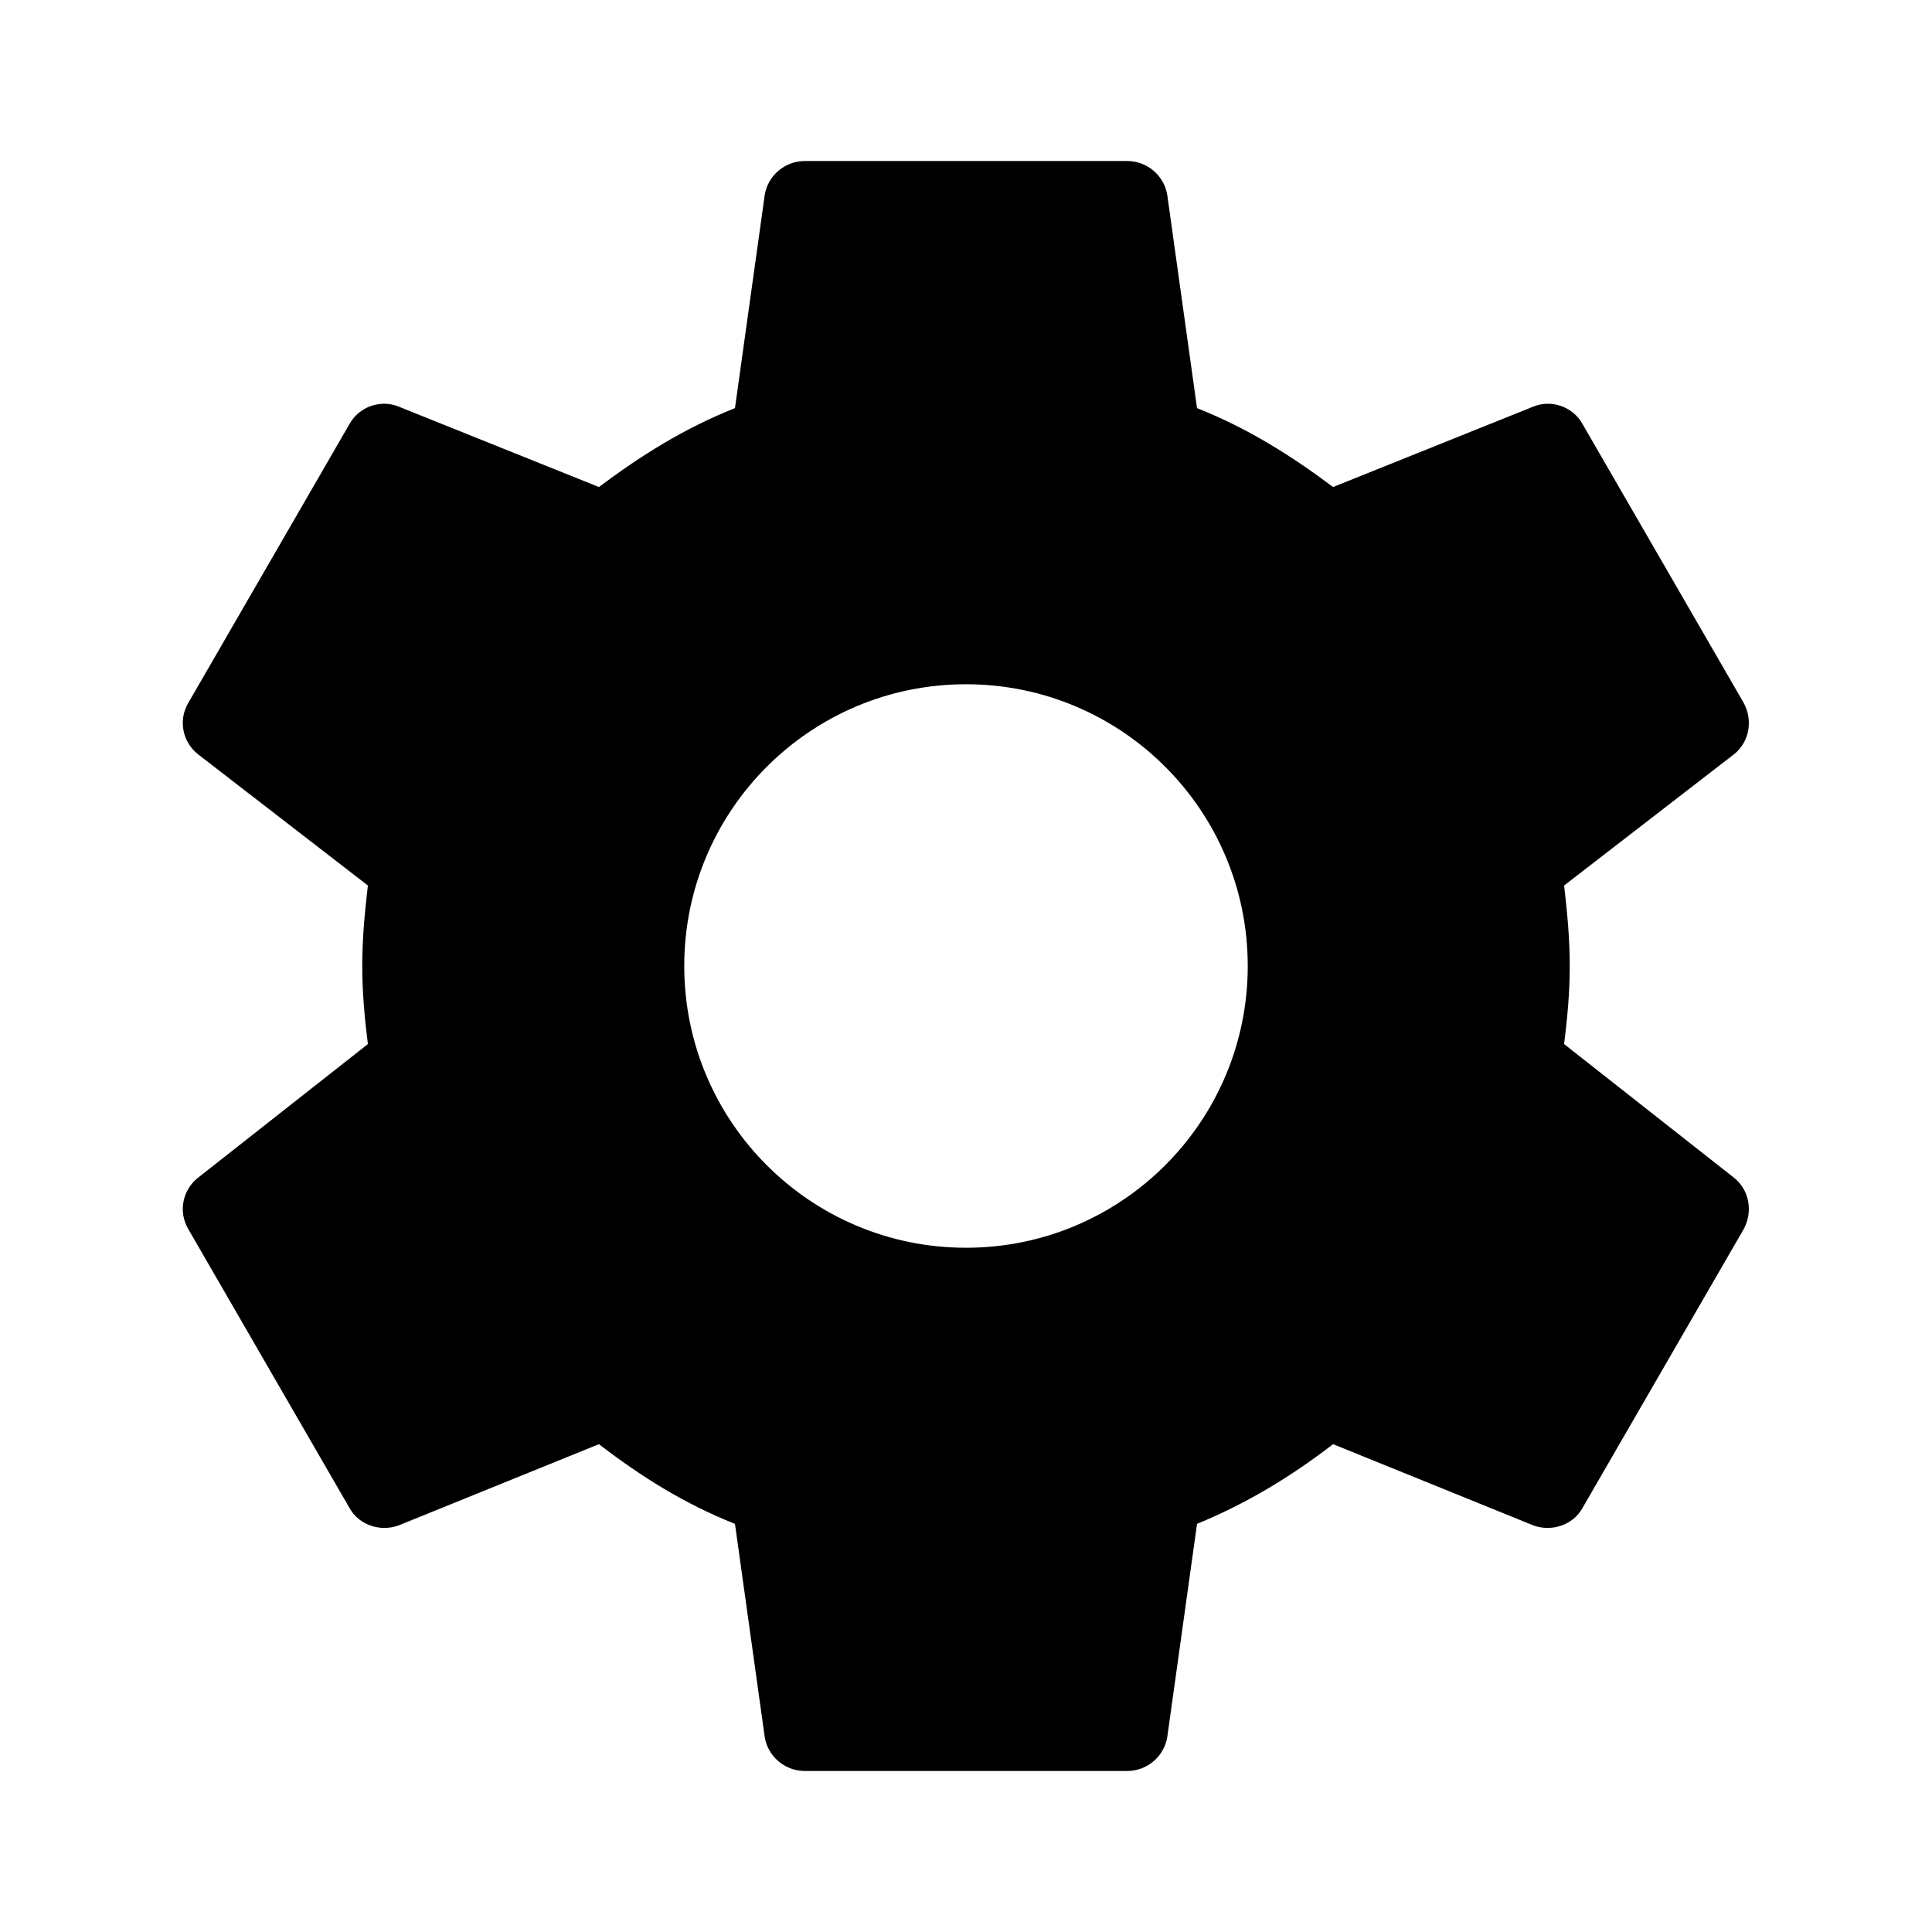
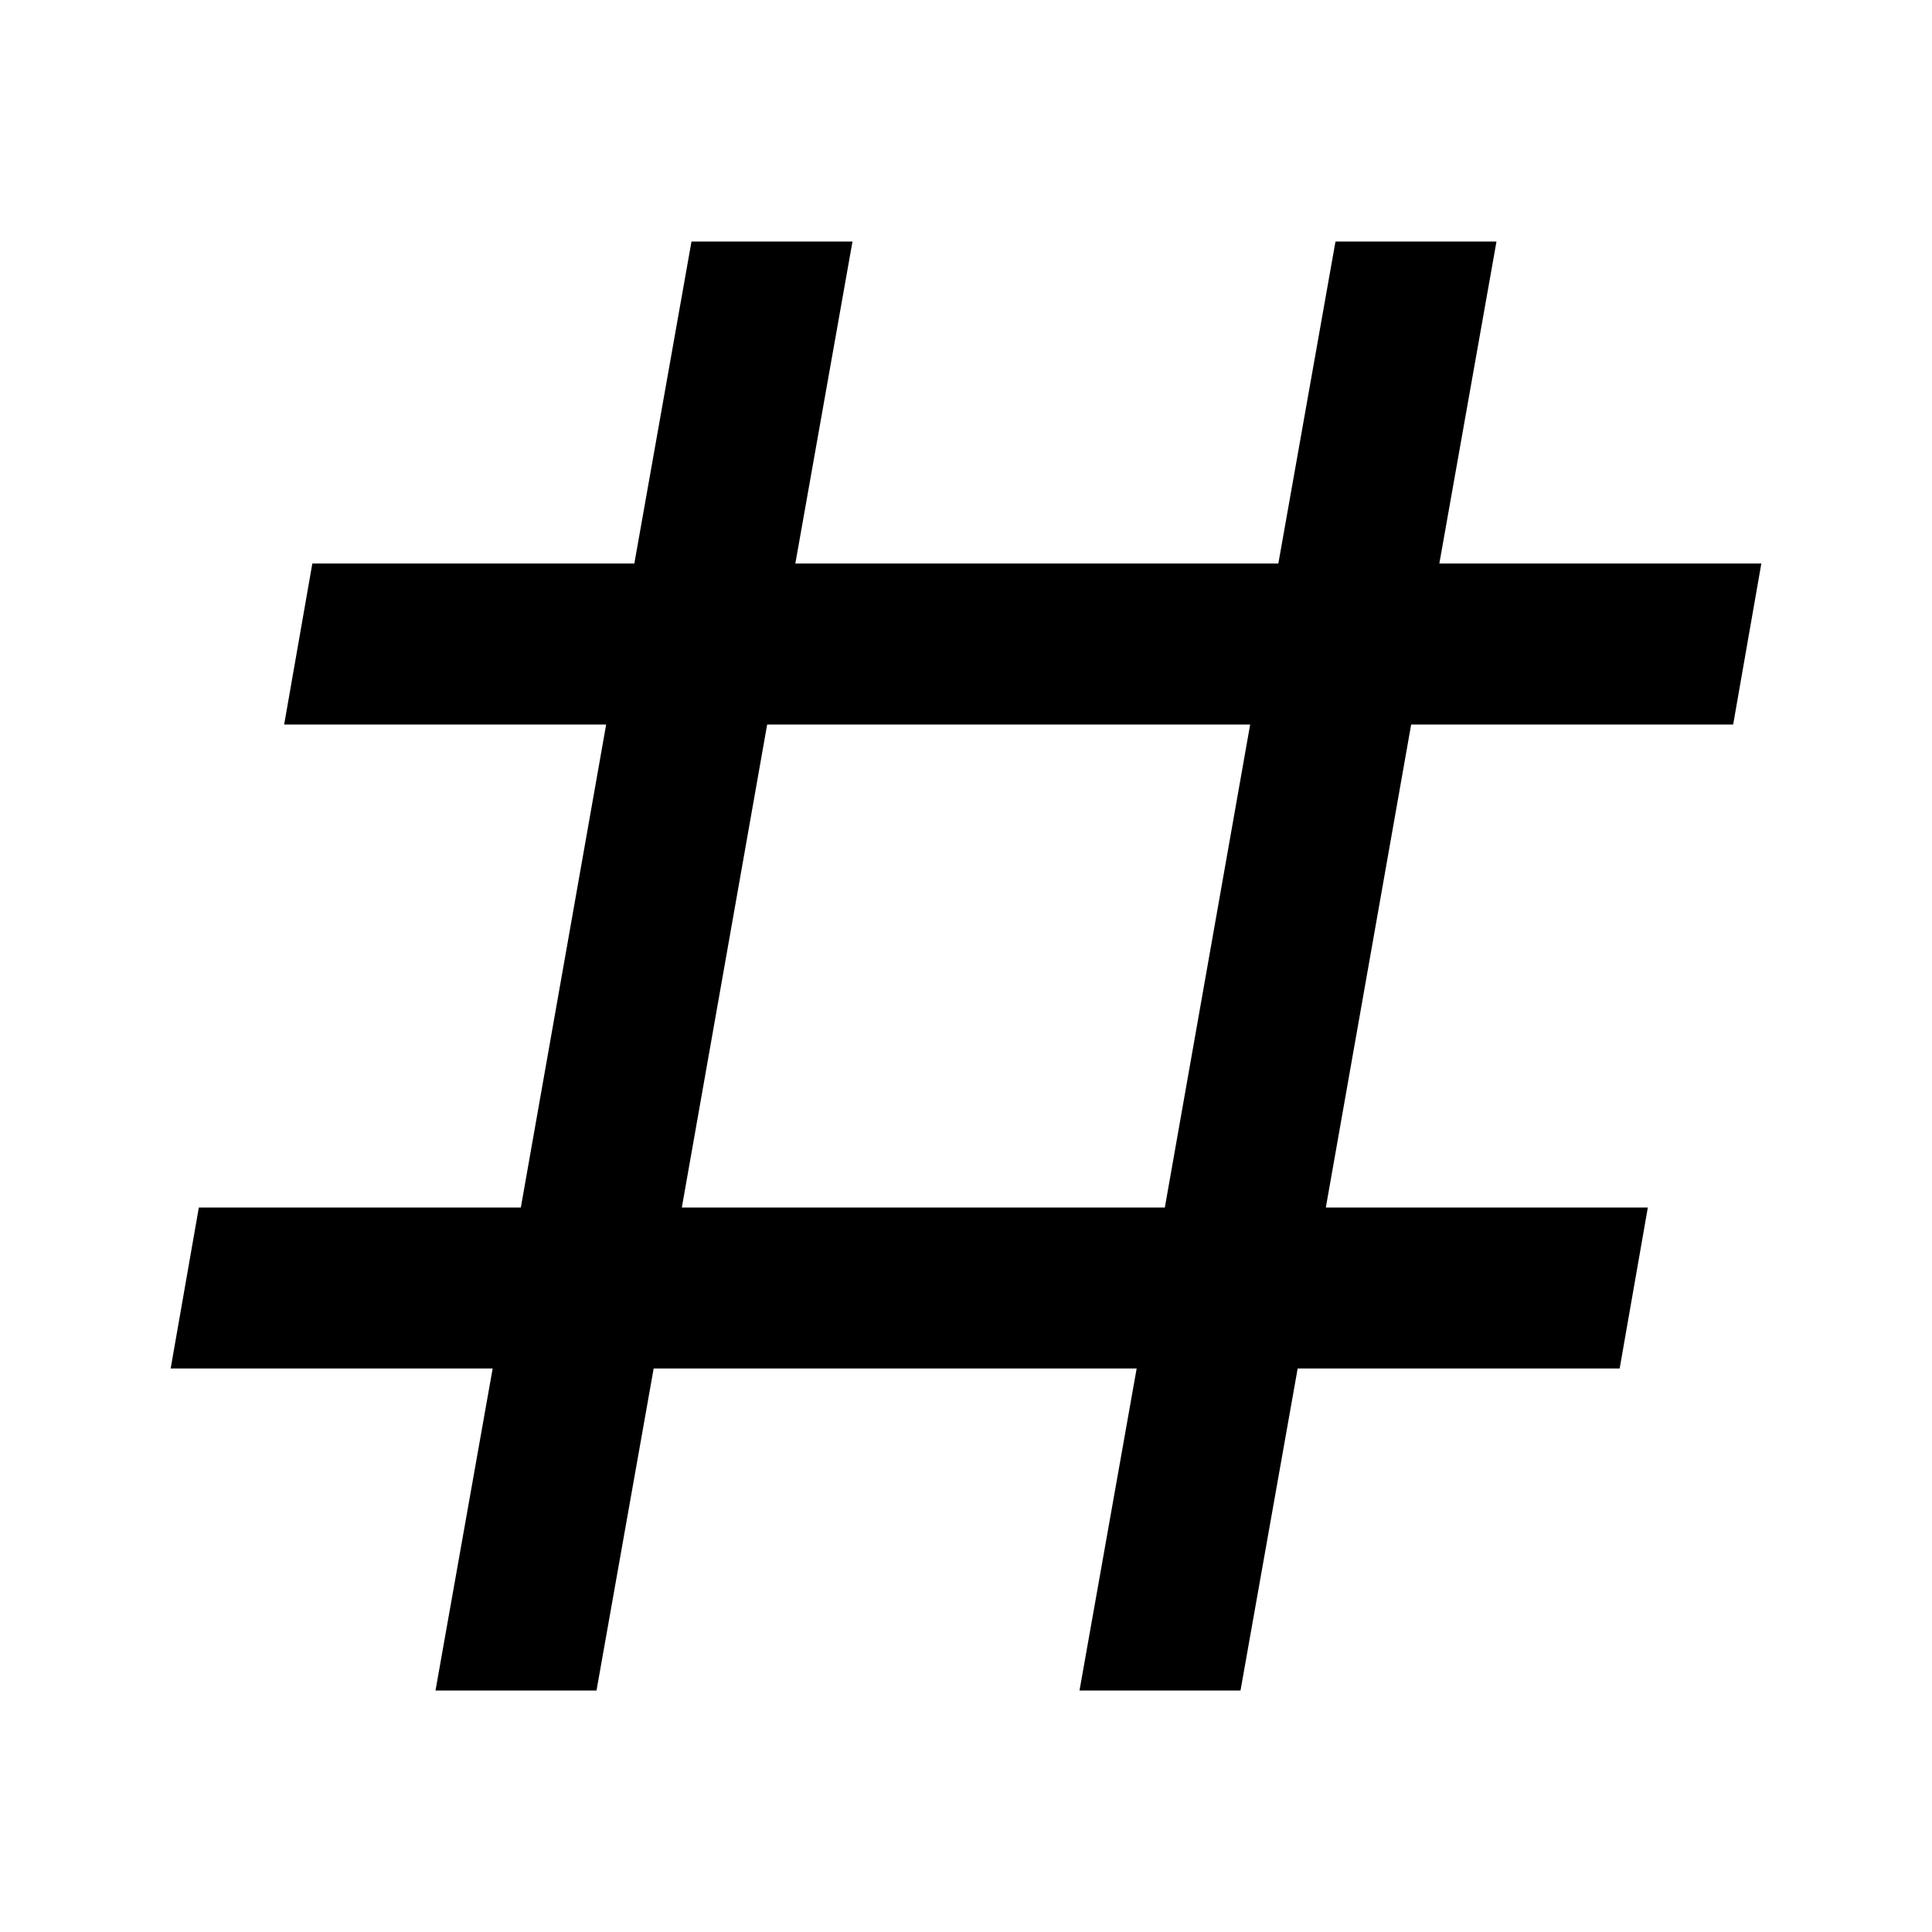
<svg xmlns="http://www.w3.org/2000/svg" viewBox="0 0 24 24">
-   <path d="M12,15.5A3.5,3.5 0 0,1 8.5,12A3.5,3.5 0 0,1 12,8.5A3.5,3.5 0 0,1 15.5,12A3.5,3.5 0 0,1 12,15.5M19.43,12.97C19.47,12.65 19.5,12.33 19.5,12C19.5,11.67 19.47,11.34 19.43,11L21.54,9.37C21.73,9.22 21.78,8.95 21.66,8.73L19.66,5.27C19.54,5.05 19.27,4.96 19.05,5.05L16.56,6.05C16.04,5.66 15.5,5.32 14.87,5.07L14.5,2.42C14.46,2.18 14.25,2 14,2H10C9.75,2 9.54,2.18 9.5,2.42L9.13,5.07C8.5,5.32 7.96,5.66 7.44,6.05L4.95,5.05C4.73,4.96 4.46,5.05 4.34,5.27L2.34,8.73C2.21,8.95 2.27,9.22 2.46,9.37L4.57,11C4.53,11.34 4.5,11.67 4.5,12C4.5,12.33 4.53,12.65 4.57,12.97L2.46,14.63C2.27,14.78 2.21,15.05 2.34,15.27L4.34,18.73C4.46,18.95 4.73,19.03 4.95,18.95L7.44,17.94C7.96,18.34 8.5,18.68 9.13,18.93L9.5,21.58C9.54,21.82 9.75,22 10,22H14C14.25,22 14.46,21.82 14.5,21.58L14.87,18.93C15.5,18.67 16.04,18.34 16.56,17.94L19.05,18.95C19.27,19.03 19.54,18.95 19.66,18.73L21.66,15.27C21.78,15.05 21.73,14.78 21.54,14.63L19.43,12.97Z" />
+   <path d="M5.41,21L6.12,17H2.12L2.47,15H6.47L7.53,9H3.53L3.88,7H7.88L8.59,3H10.59L9.88,7H15.88L16.59,3H18.59L17.88,7H21.88L21.53,9H17.53L16.47,15H20.47L20.12,17H16.12L15.41,21H13.41L14.12,17H8.12L7.41,21H5.41M9.53,9L8.47,15H14.47L15.53,9H9.53Z" />
</svg>
